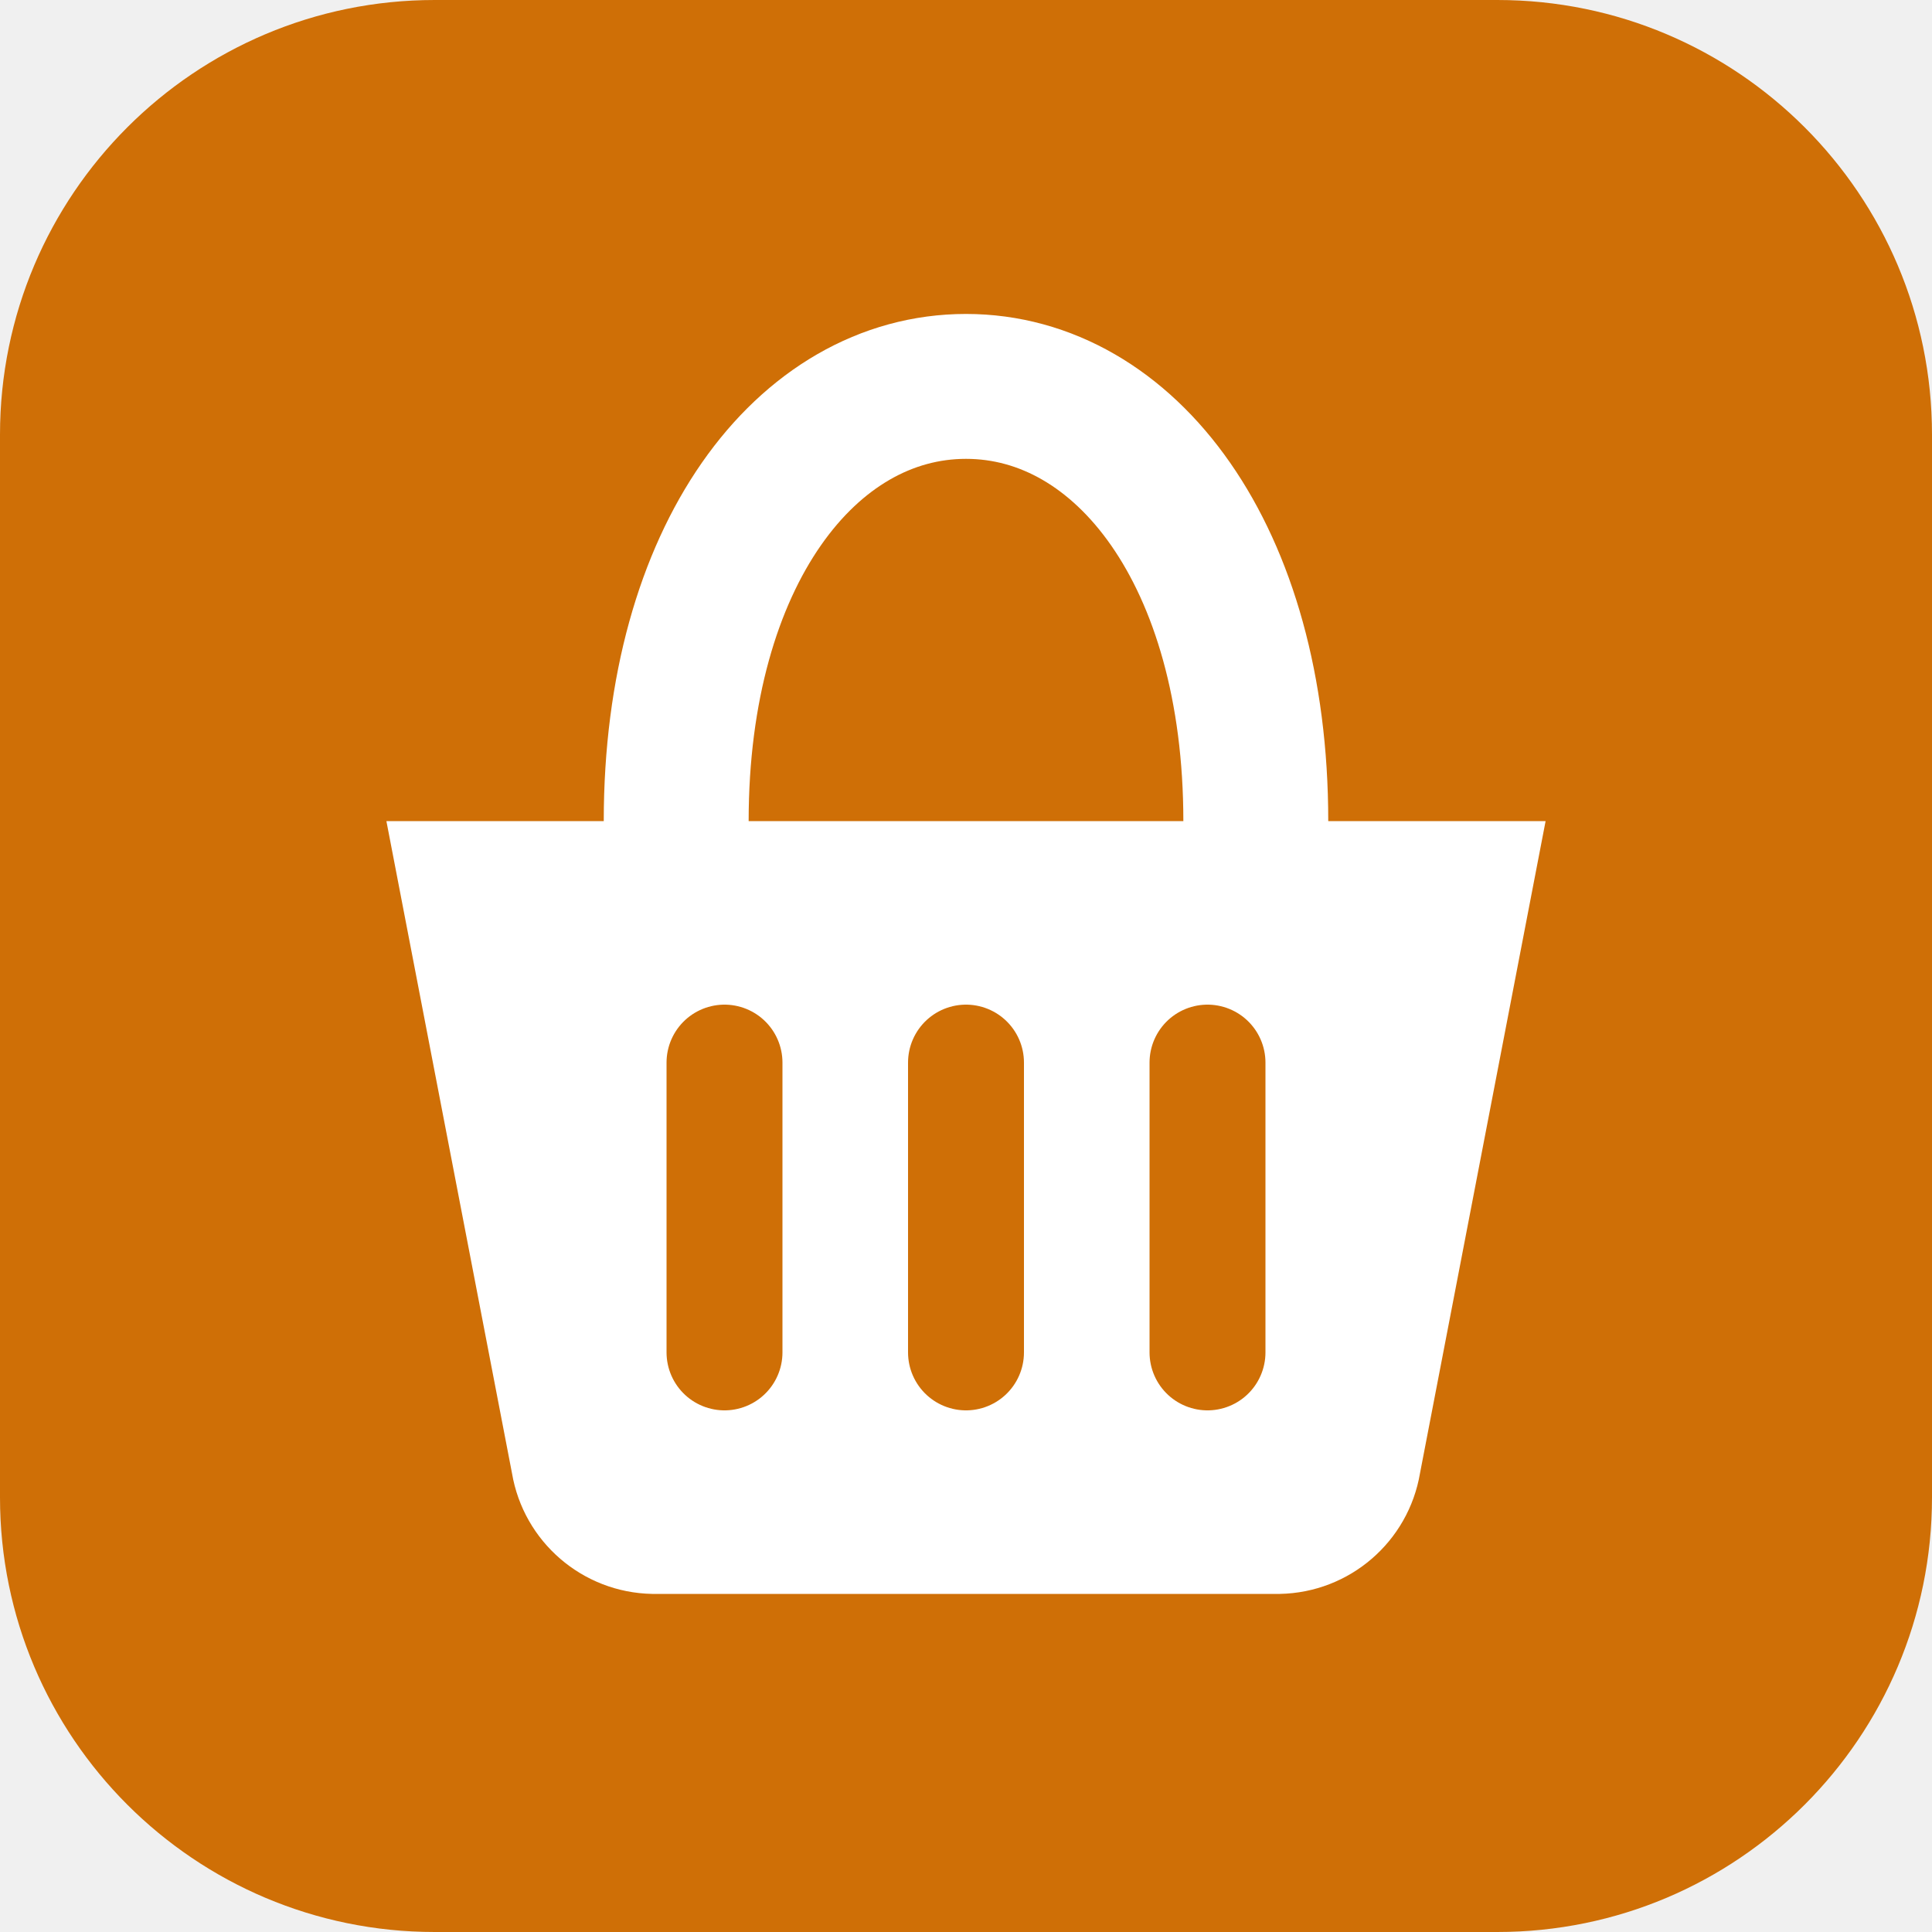
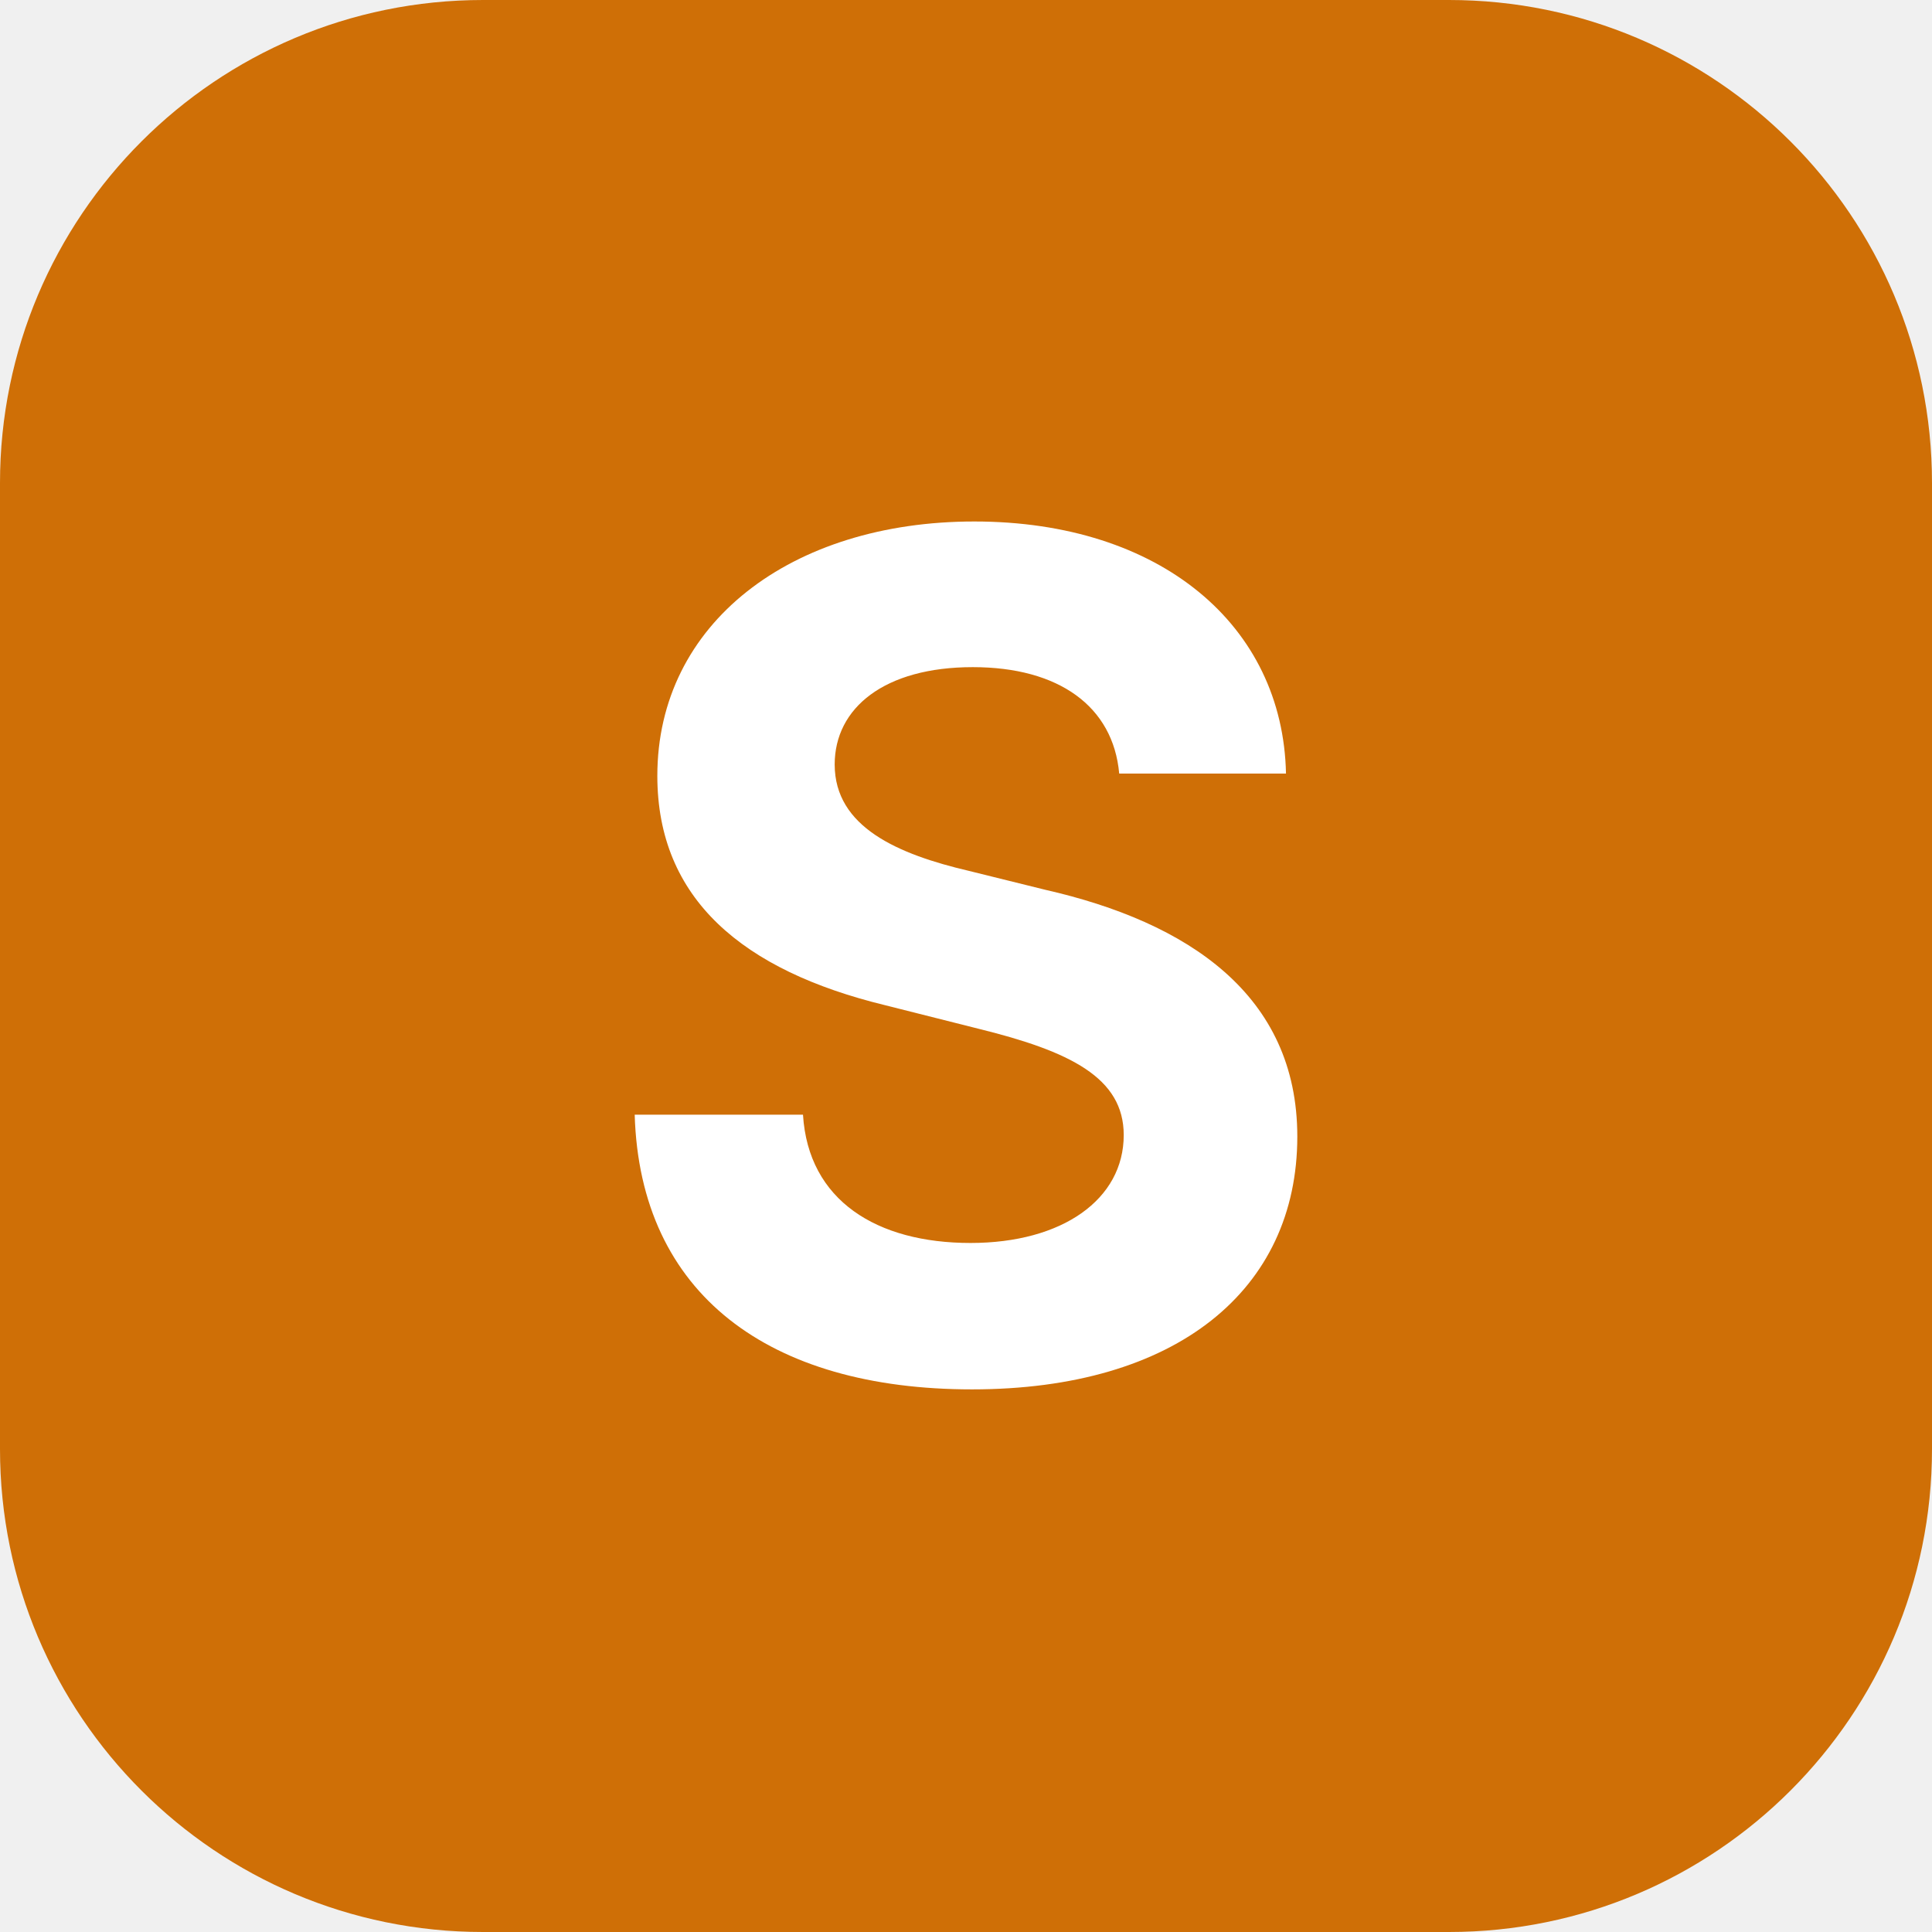
<svg xmlns="http://www.w3.org/2000/svg" viewBox="0 0 40 40">
-   <rect width="40" height="40" rx="9" fill="#cf6f06" />
-   <path d="M8 17h24l-2.6 13.5A3 3 0 0 1 26.5 33h-13a3 3 0 0 1-2.9-2.5L8 17Z" fill="#fff" />
-   <path d="M14 17c0-5.5 2.7-9 6-9s6 3.5 6 9" fill="none" stroke="#fff" stroke-width="3" stroke-linecap="round" />
-   <path d="M15 22v6M20 22v6M25 22v6" stroke="#cf6f06" stroke-width="2.4" stroke-linecap="round" />
+   <rect width="40" height="40" rx="10" fill="#cf6f06" />
+   <text x="20" y="28.5" text-anchor="middle" font-family="Poppins, Inter, Arial, Helvetica, sans-serif" font-size="24" font-weight="700" fill="#fff">S</text>
</svg>
